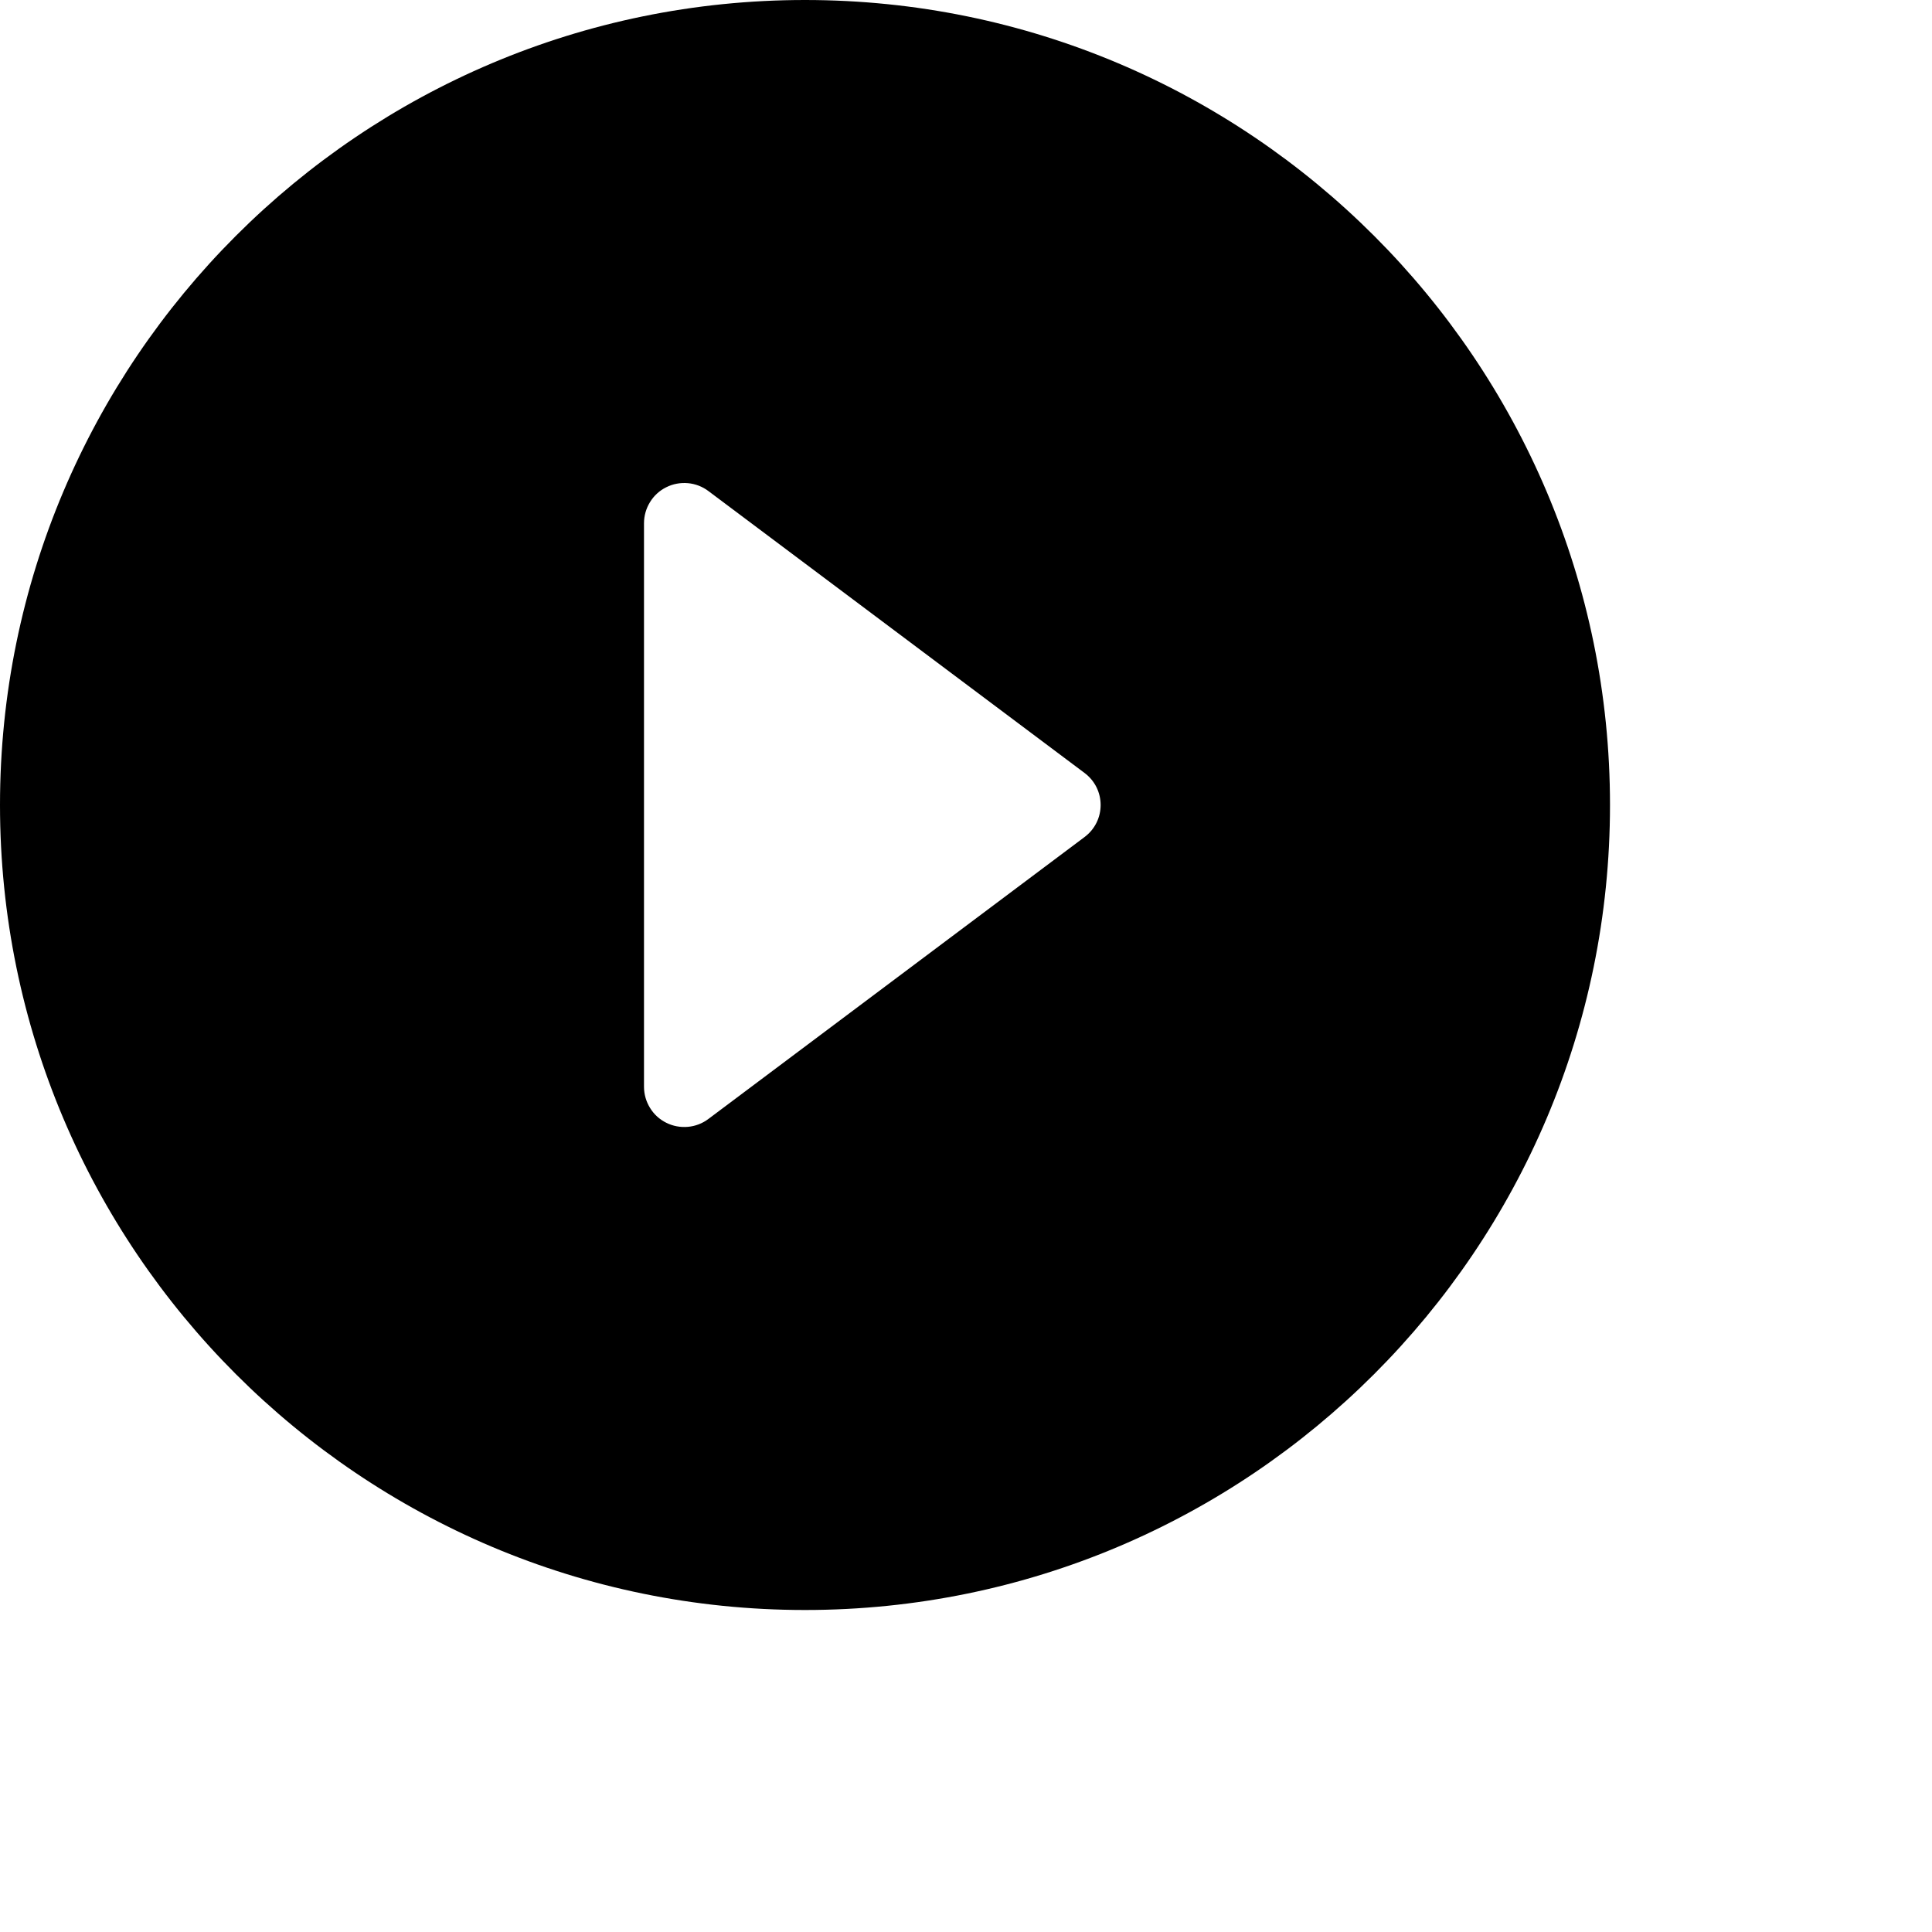
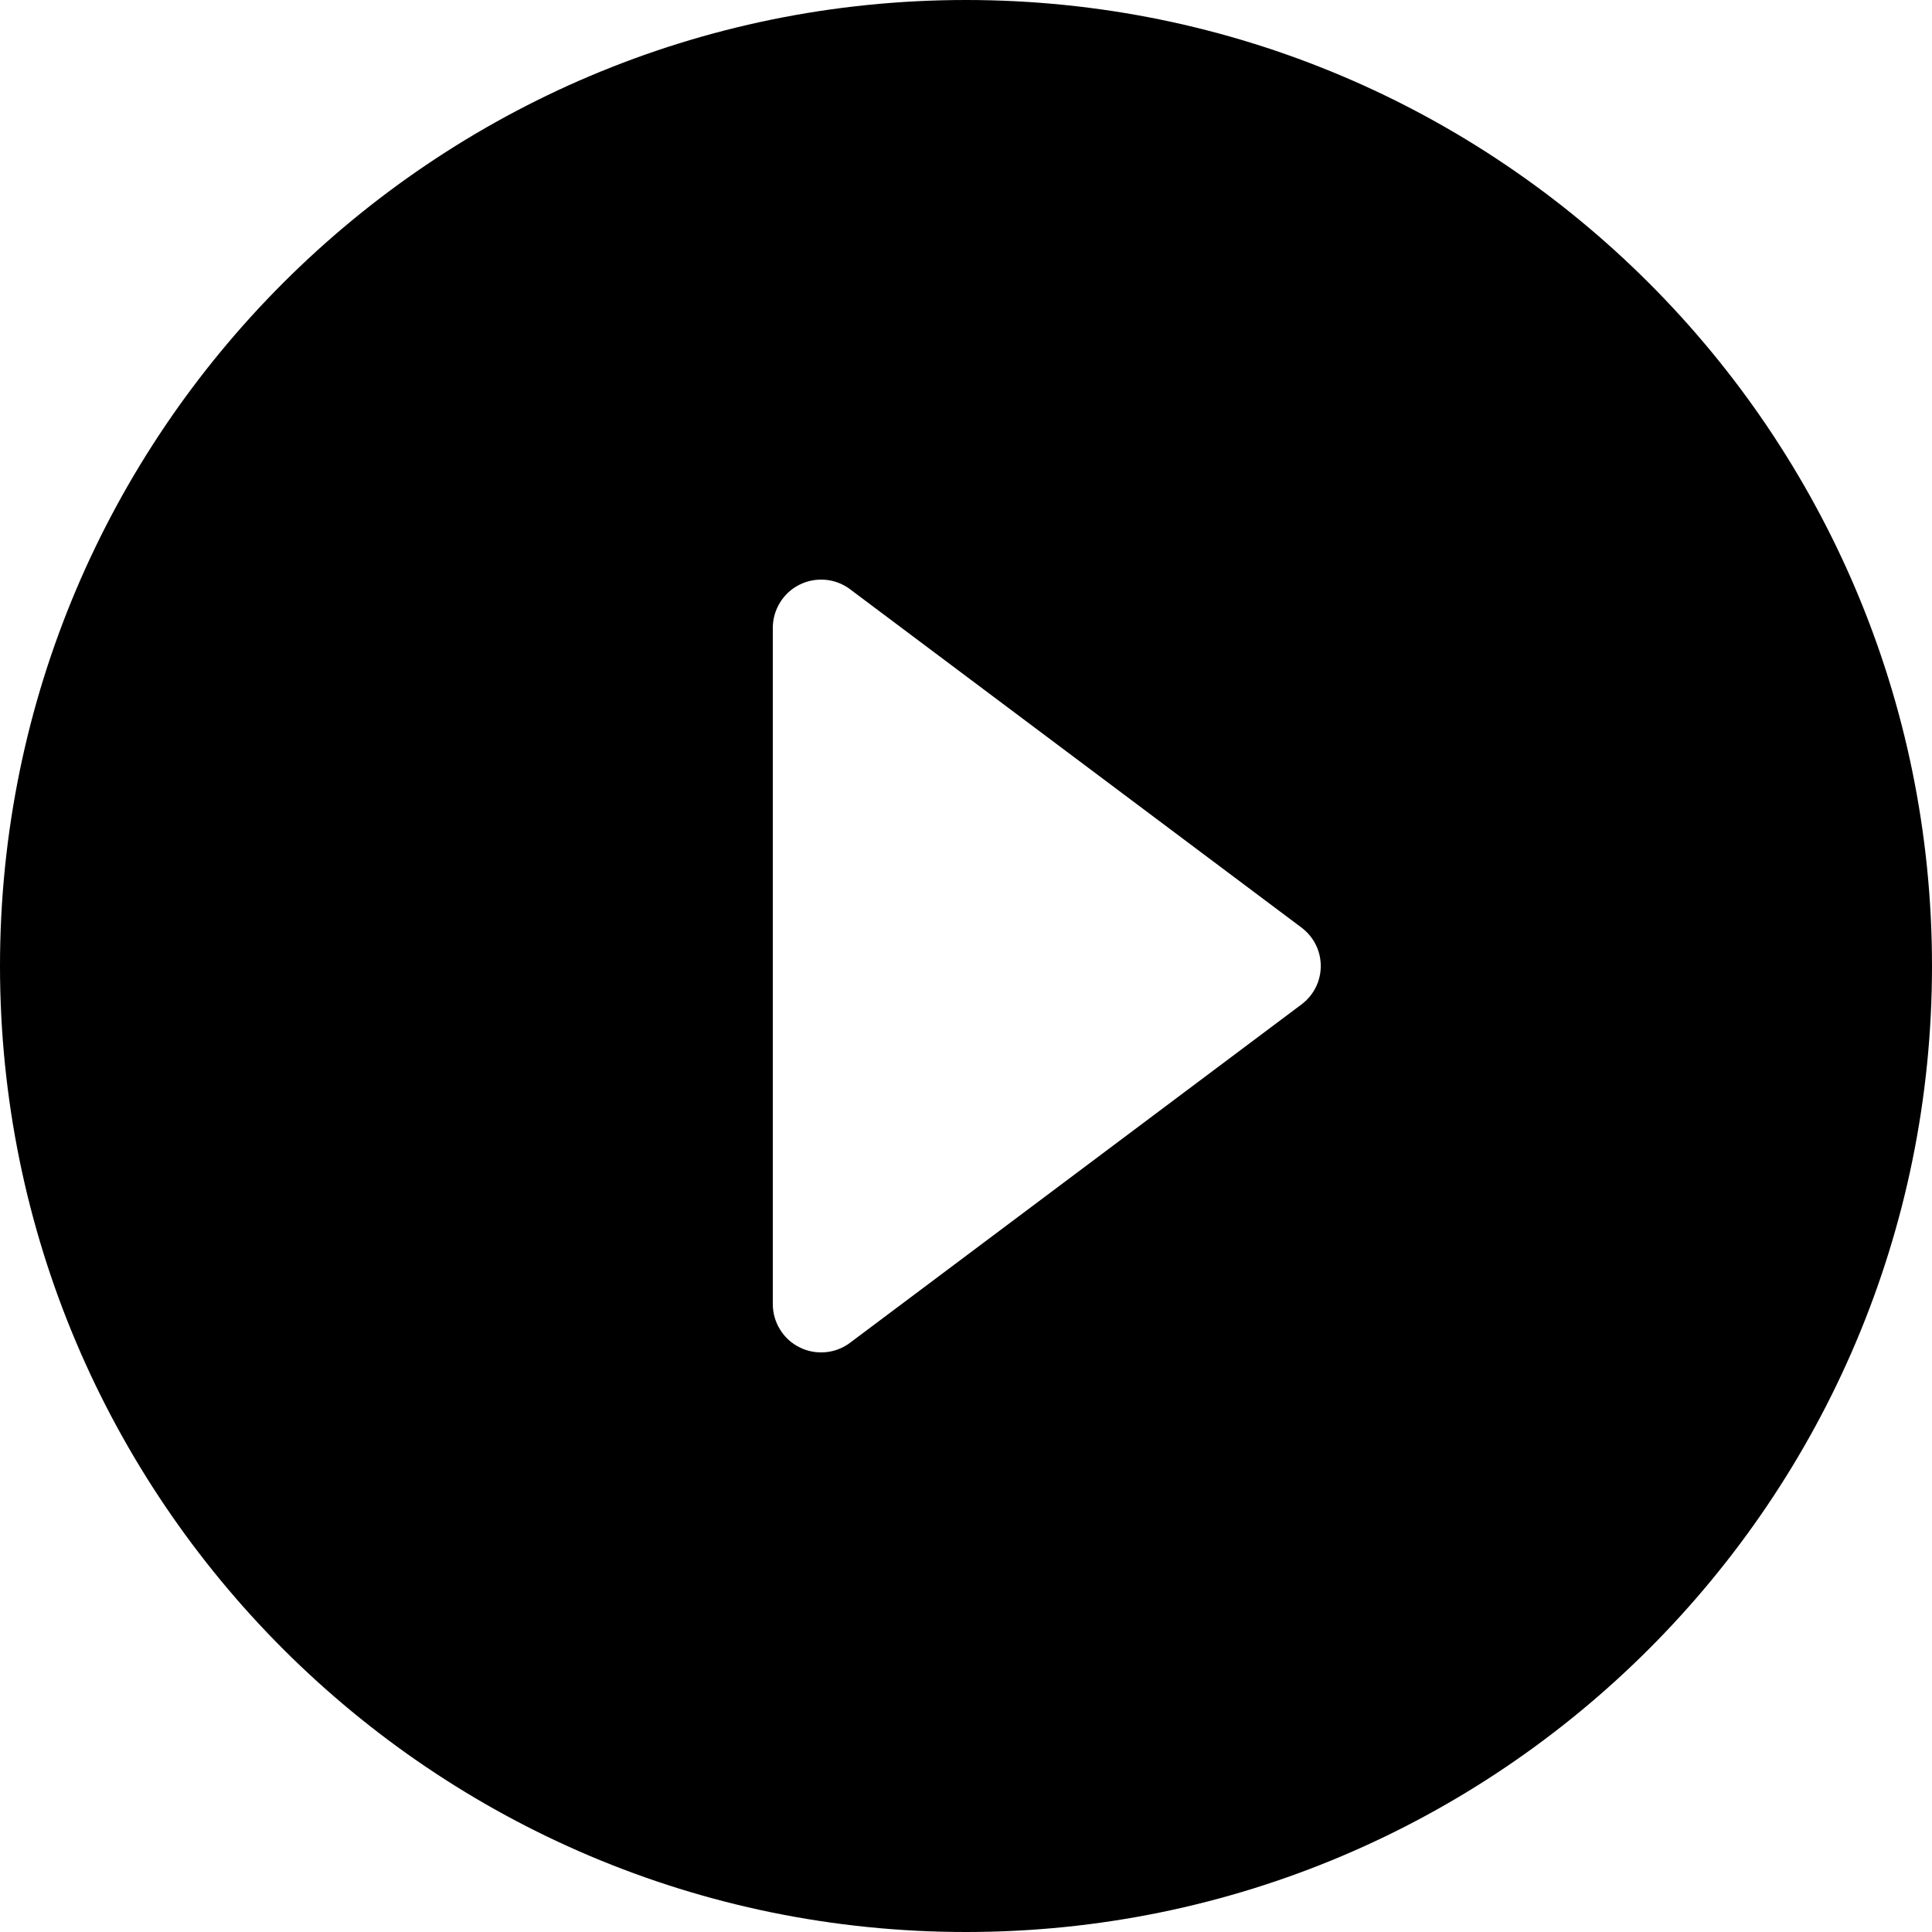
- <svg xmlns="http://www.w3.org/2000/svg" width="24" height="24" viewBox="0 0 24 24" fill="none" data-license="Apache License 2.0" data-source="Material Design">
+ <svg xmlns="http://www.w3.org/2000/svg" width="24" height="24" viewBox="0 0 20 20" fill="none" data-license="Apache License 2.0" data-source="Material Design">
  <path d="M10 0C4.48 0 0 4.48 0 10C0 15.52 4.48 20 10 20C15.52 20 20 15.52 20 10C20 4.48 15.52 0 10 0ZM8 13.5V6.5C8 6.407 8.026 6.316 8.075 6.237C8.123 6.158 8.193 6.094 8.276 6.053C8.359 6.011 8.452 5.994 8.545 6.002C8.637 6.01 8.726 6.044 8.8 6.1L13.47 9.6C13.74 9.8 13.74 10.2 13.47 10.4L8.8 13.9C8.726 13.956 8.637 13.99 8.545 13.998C8.452 14.006 8.359 13.989 8.276 13.947C8.193 13.906 8.123 13.842 8.075 13.763C8.026 13.684 8 13.593 8 13.5Z" fill="currentColor" />
</svg>
